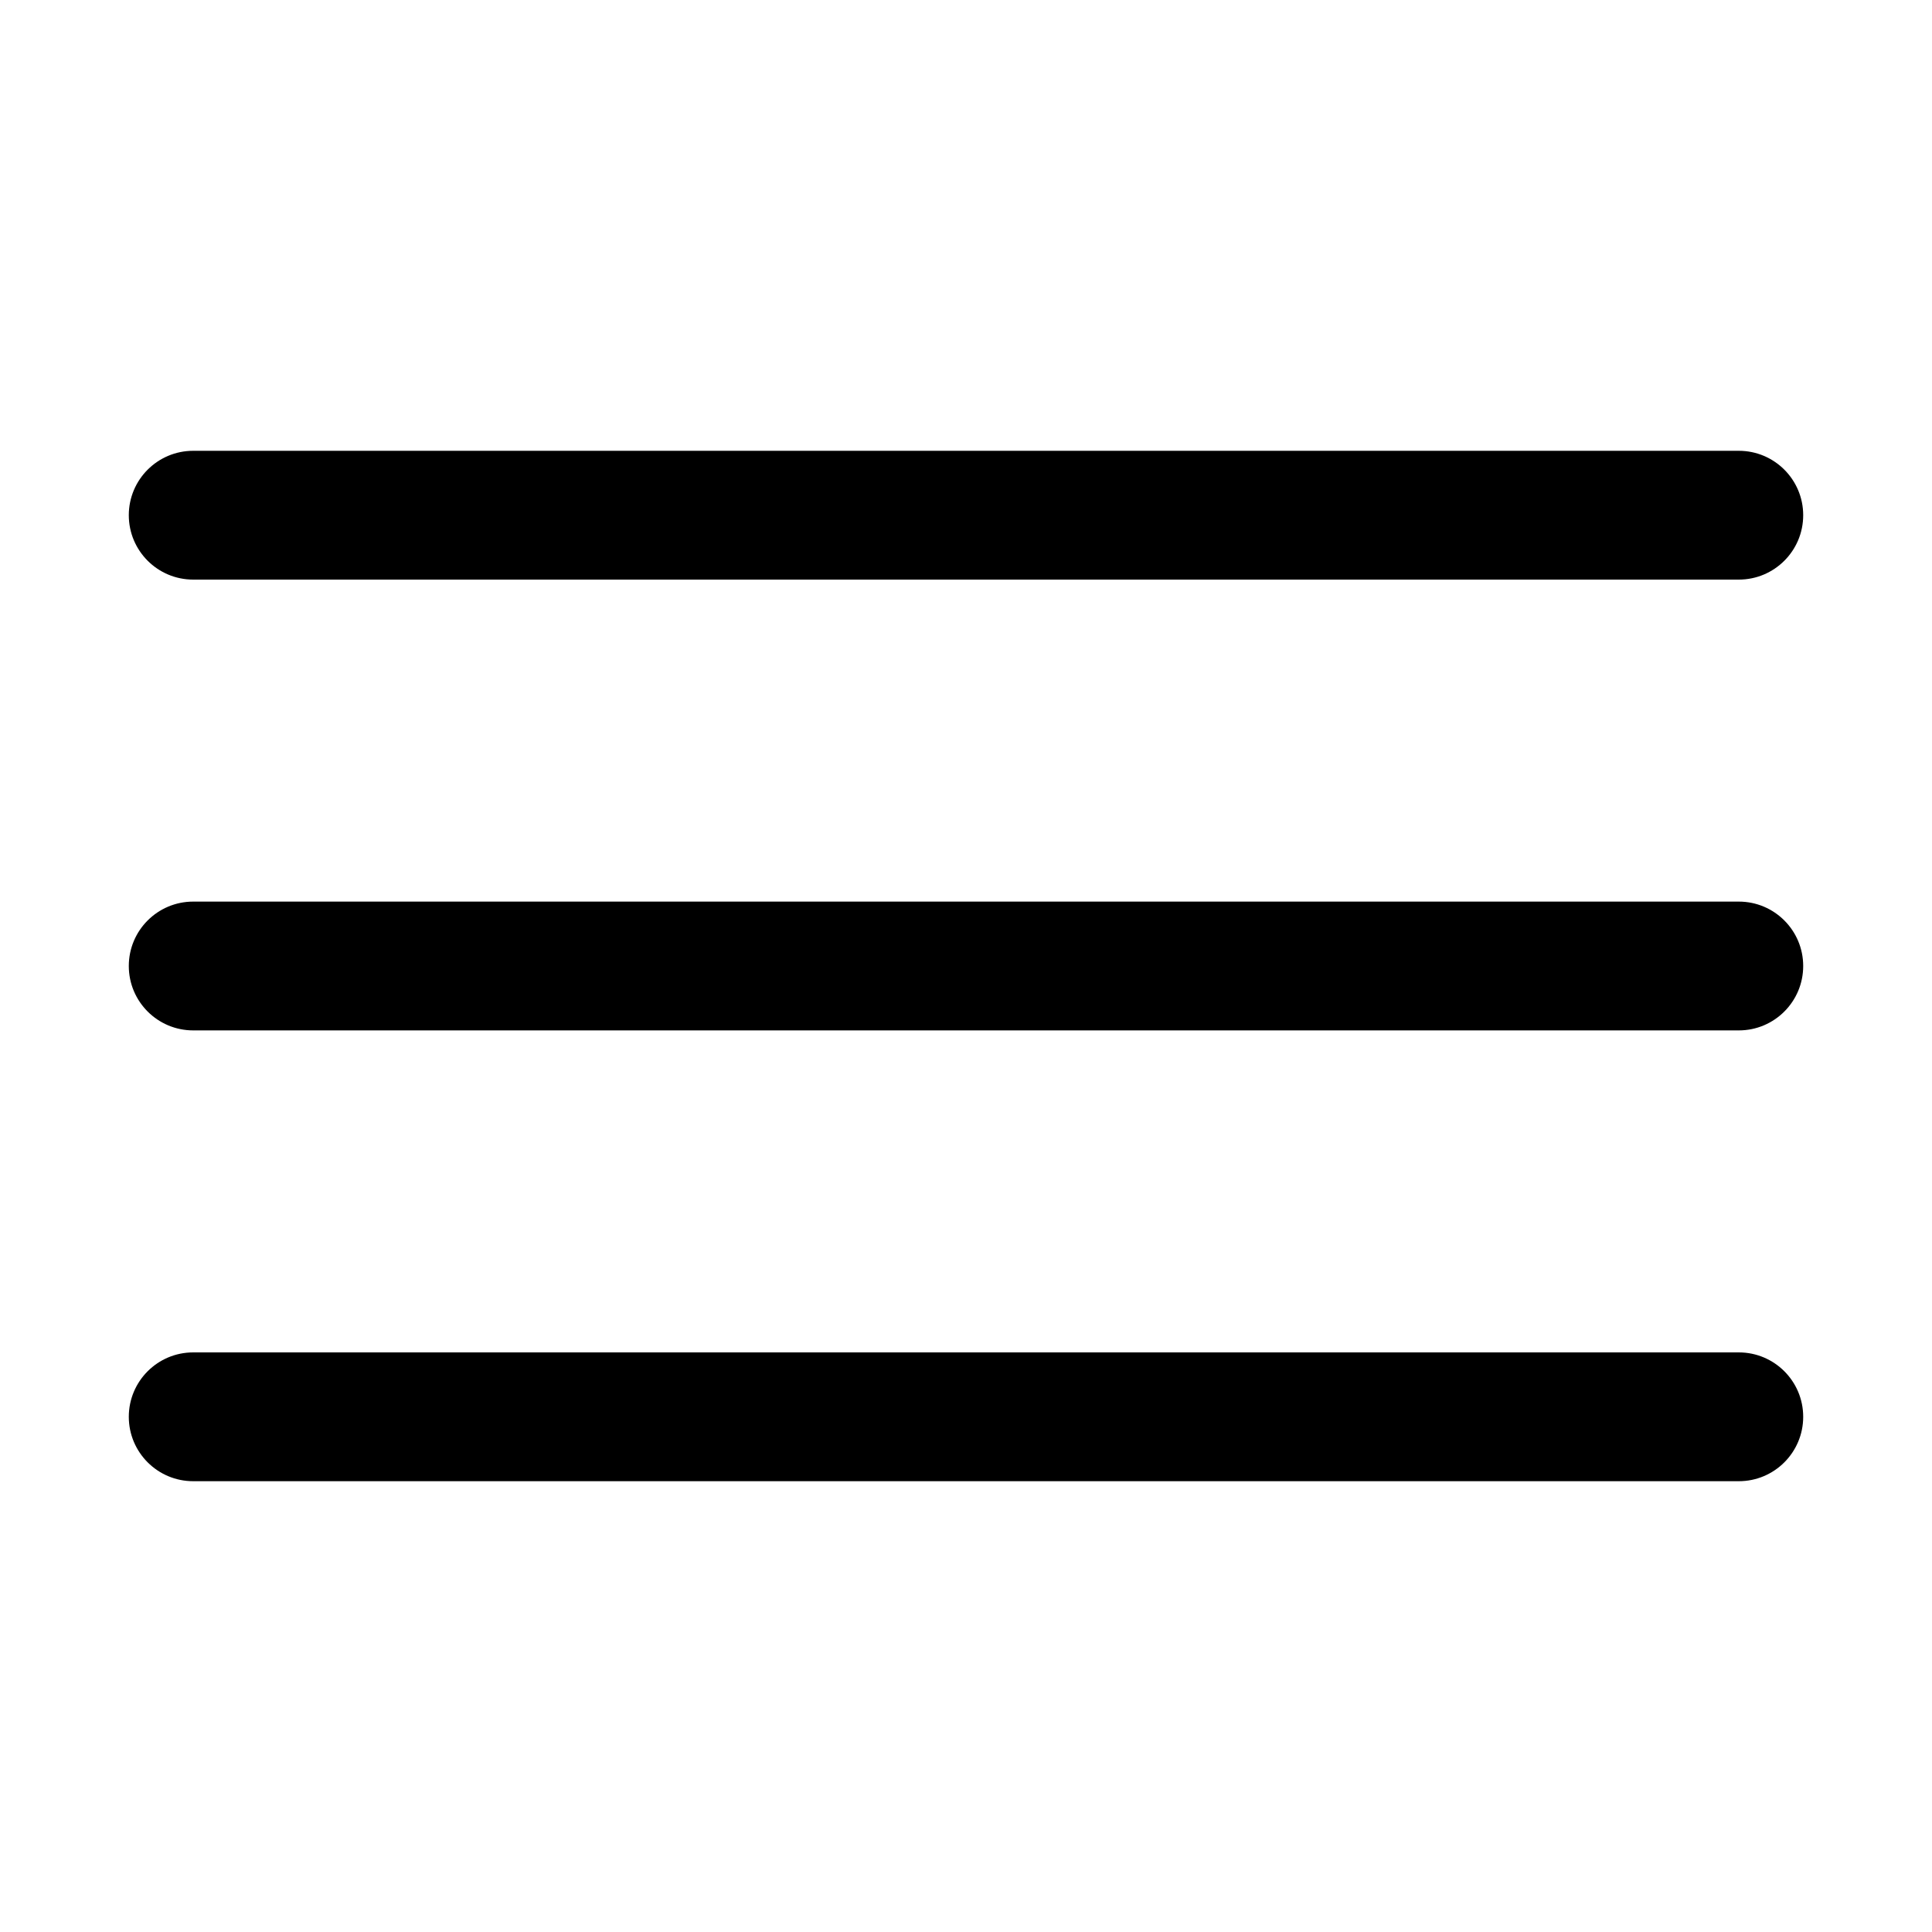
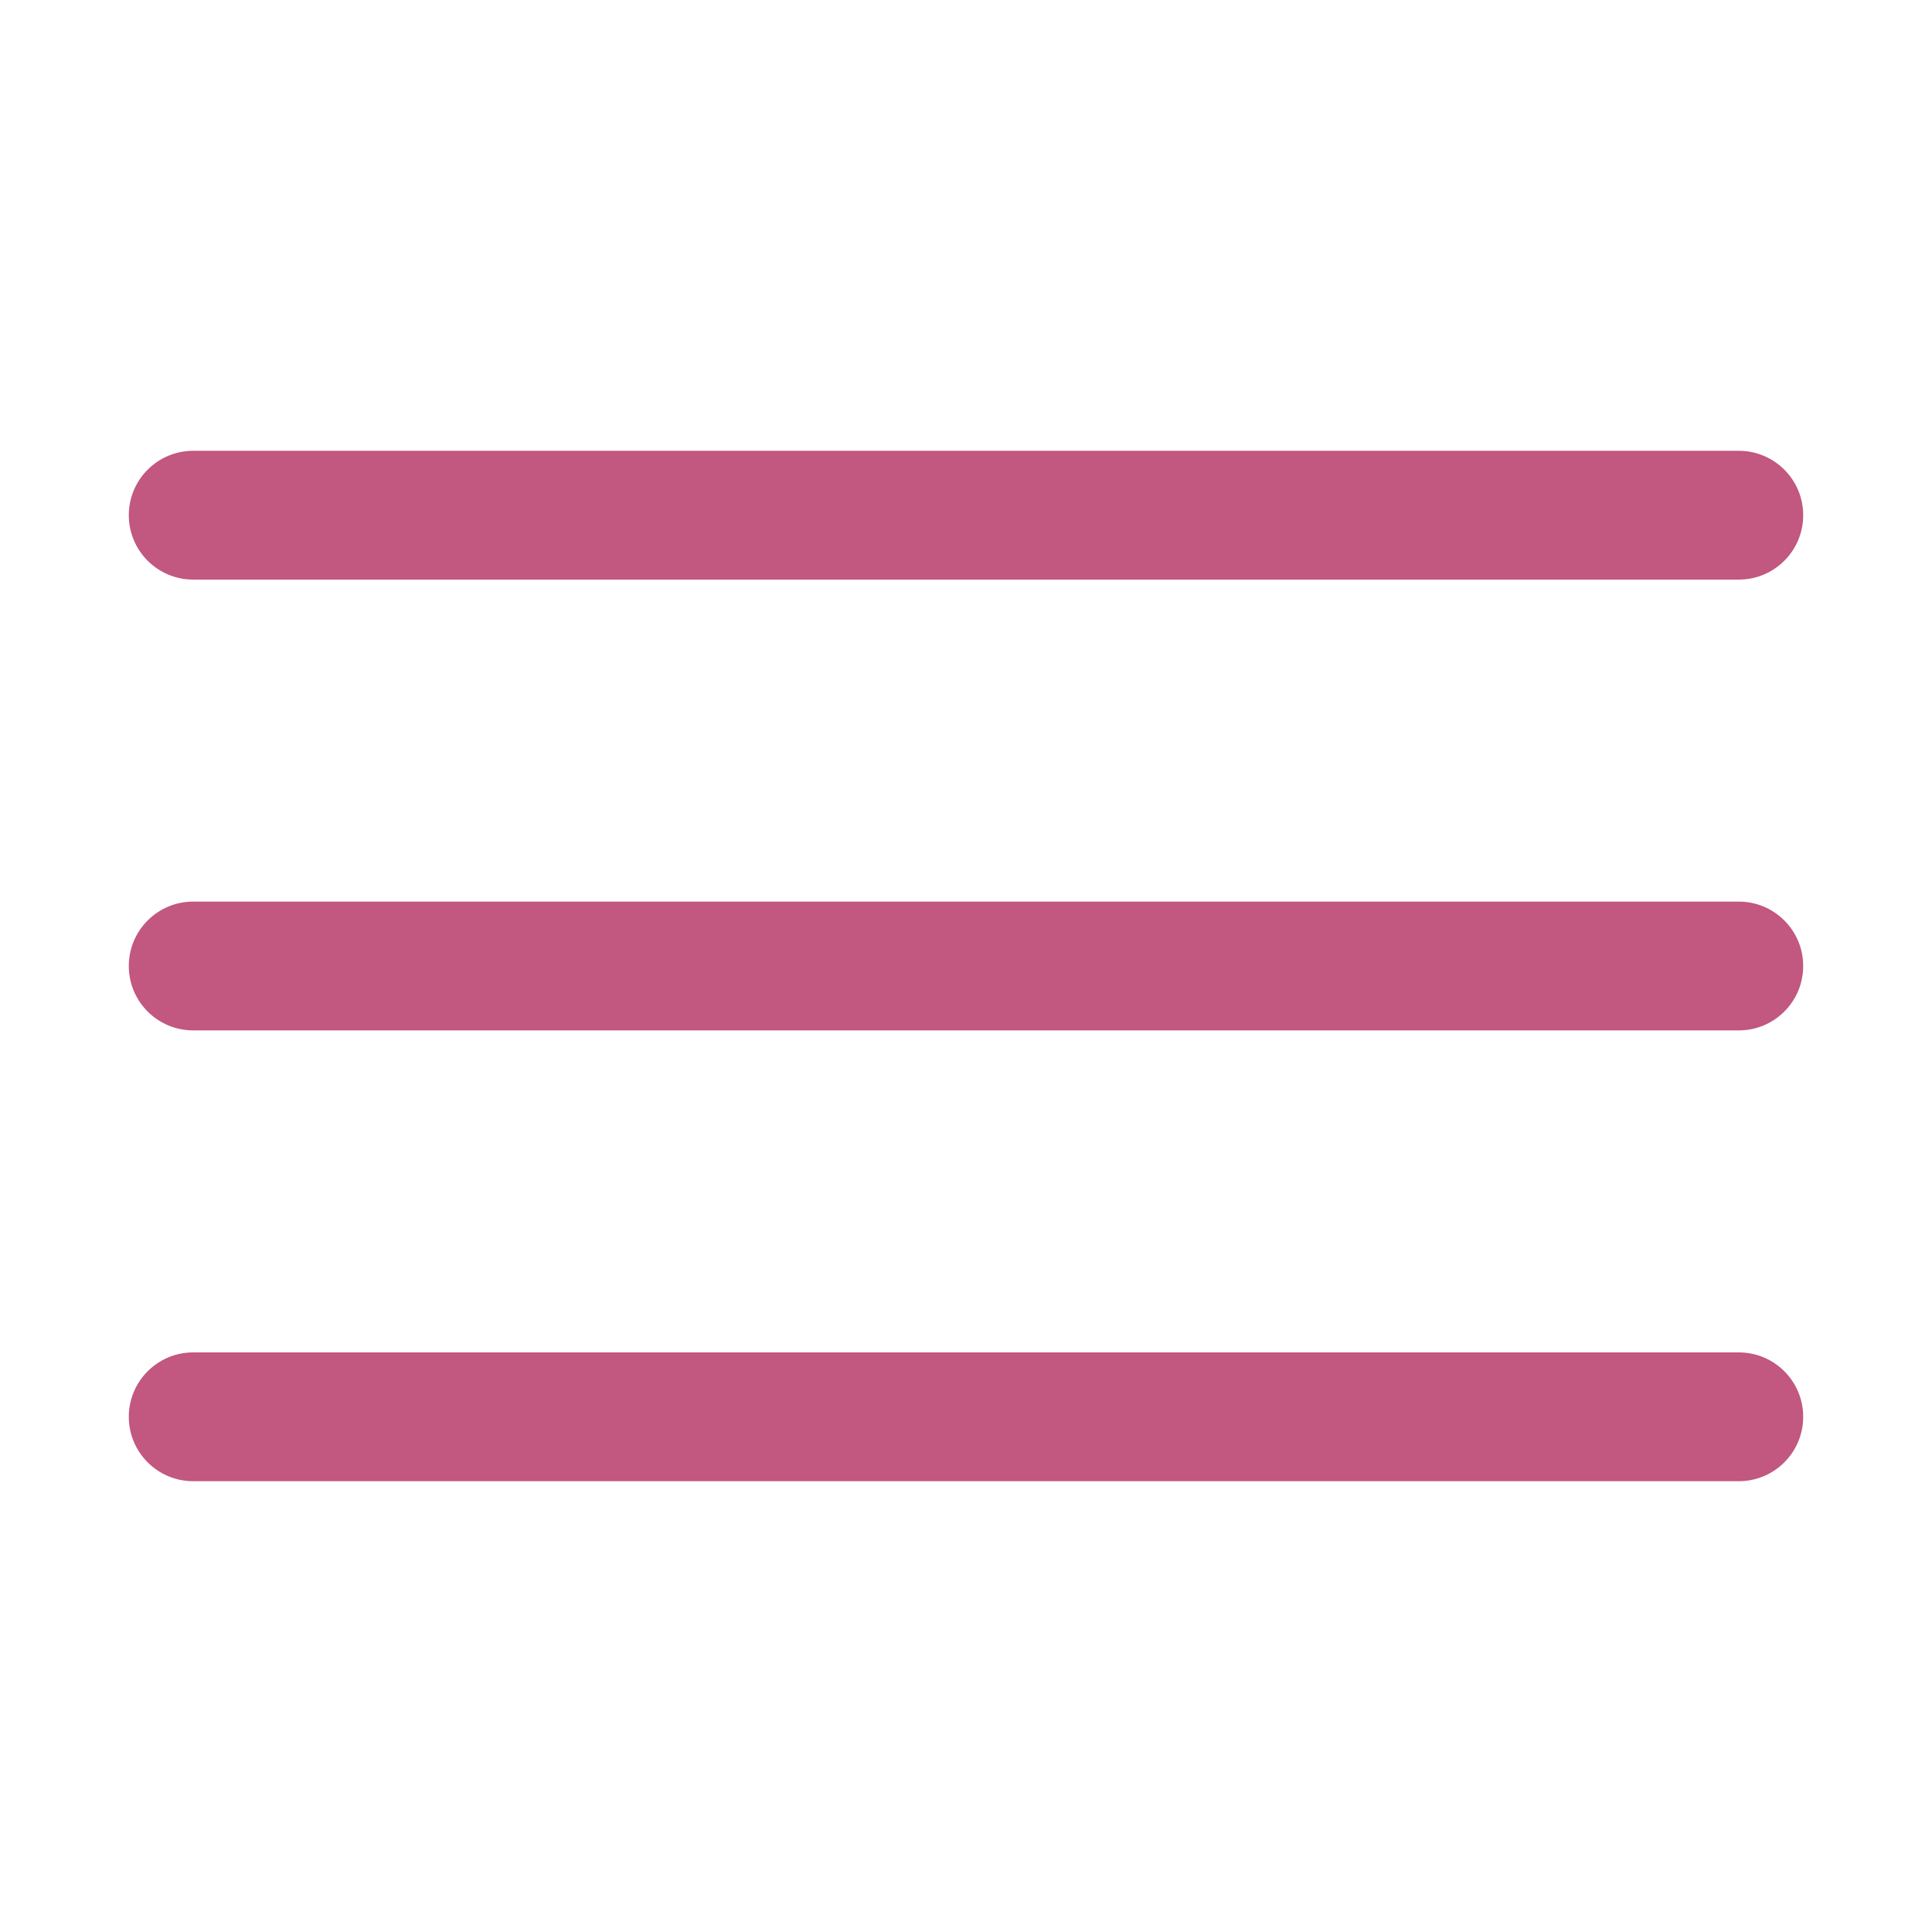
<svg xmlns="http://www.w3.org/2000/svg" viewBox="0 0 30 30" width="30px" height="30px">
-   <path d="M 3 7 A 1 1 0 1 0 3 9 L 27 9 A 1 1 0 1 0 27 7 L 3 7 z M 3 14 A 1 1 0 1 0 3 16 L 27 16 A 1 1 0 1 0 27 14 L 3 14 z M 3 21 A 1 1 0 1 0 3 23 L 27 23 A 1 1 0 1 0 27 21 L 3 21 z" />
+   <path fill="#c25780" d="M 3 7 A 1 1 0 1 0 3 9 L 27 9 A 1 1 0 1 0 27 7 L 3 7 z M 3 14 A 1 1 0 1 0 3 16 L 27 16 A 1 1 0 1 0 27 14 L 3 14 z M 3 21 A 1 1 0 1 0 3 23 L 27 23 A 1 1 0 1 0 27 21 L 3 21 z" />
</svg>
